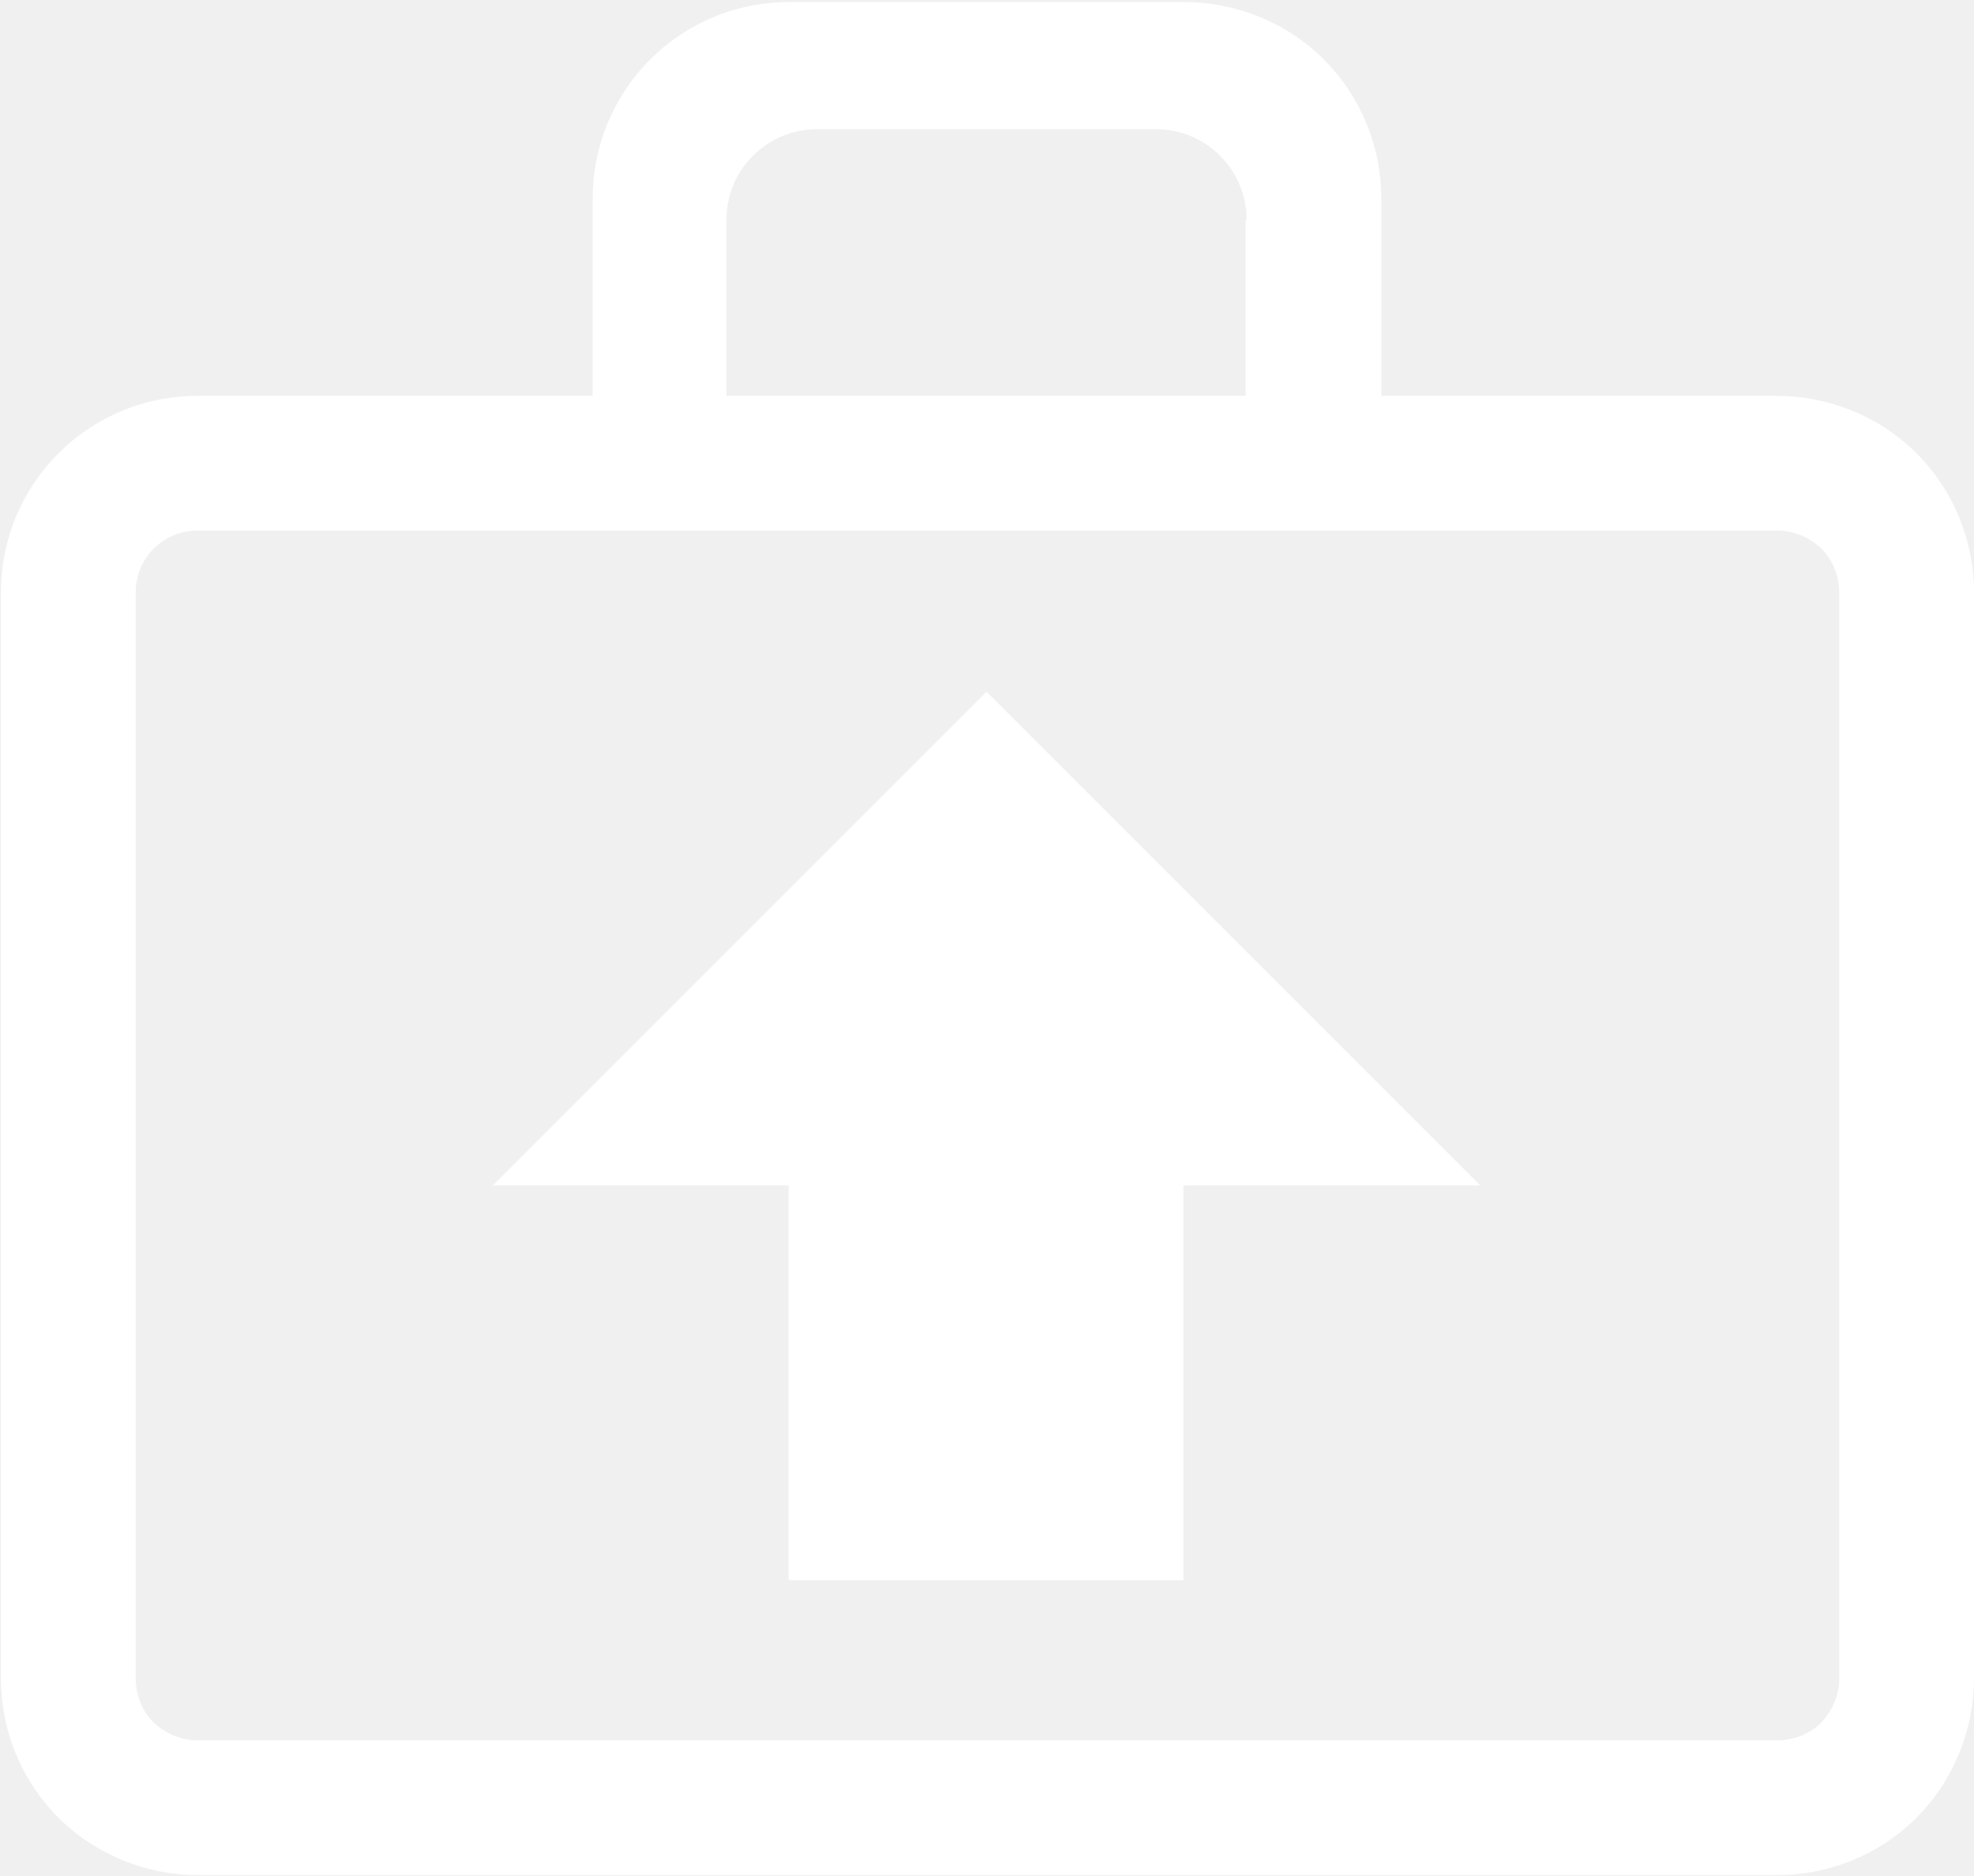
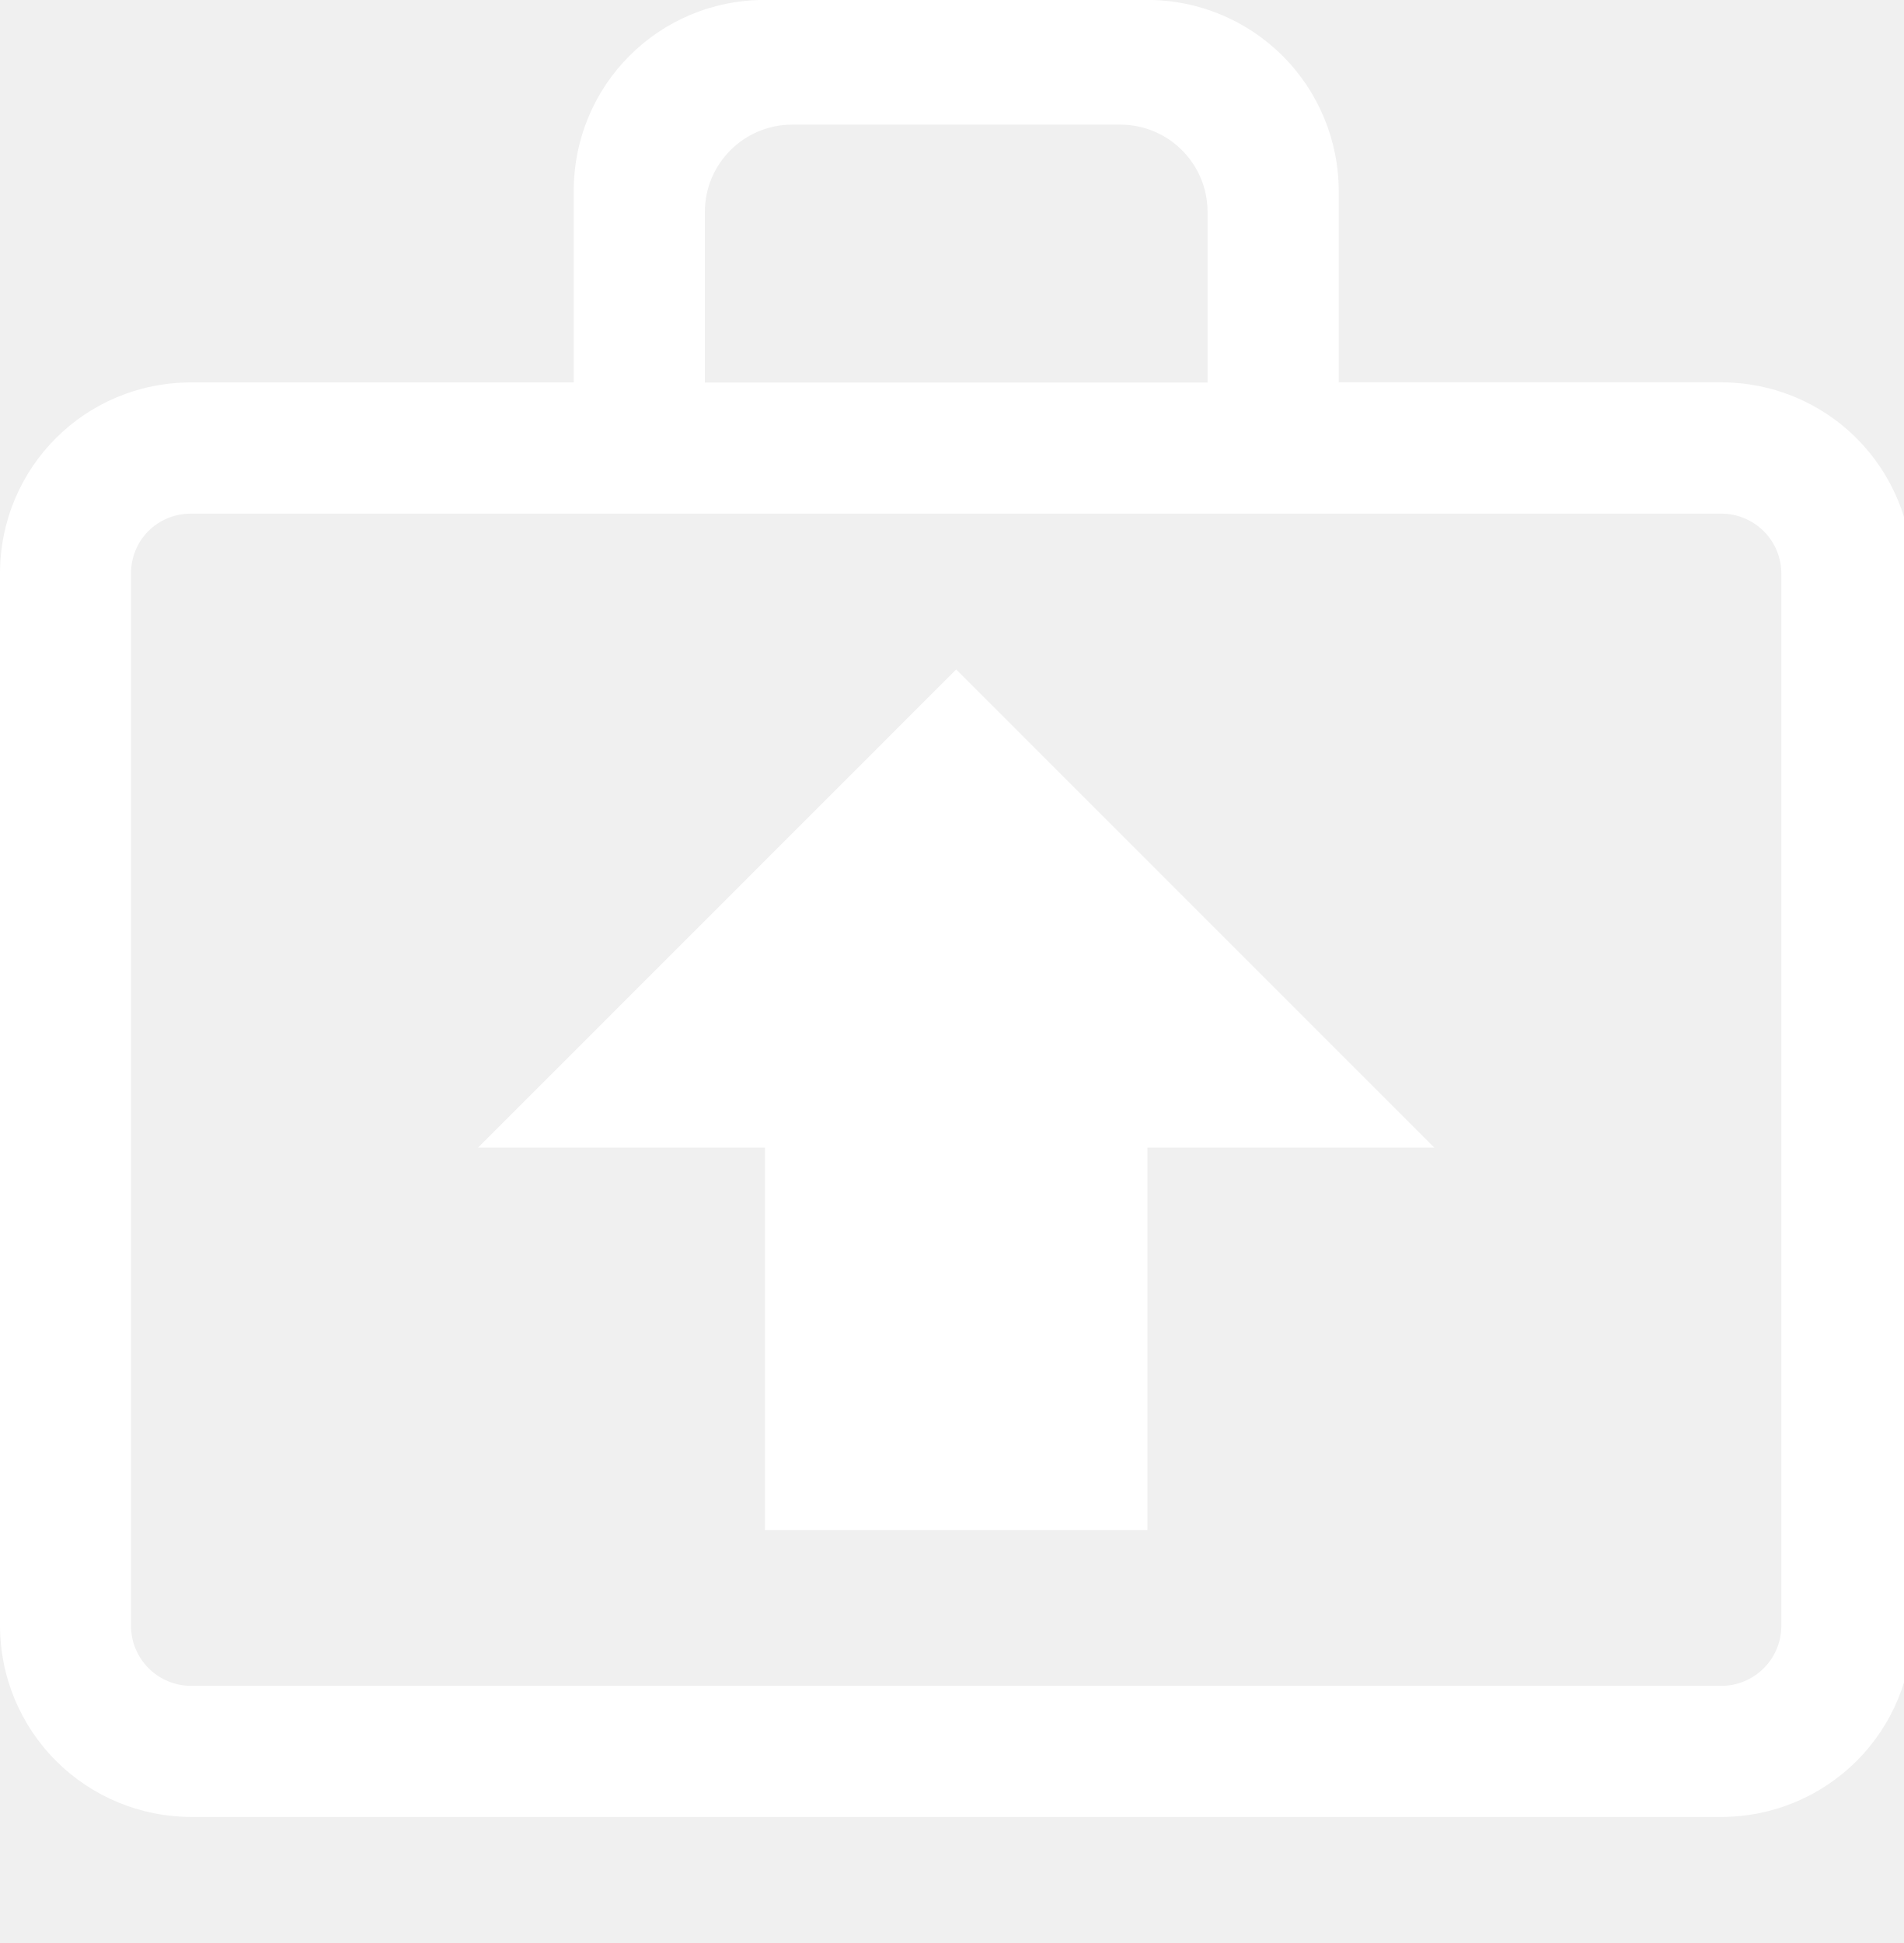
- <svg xmlns="http://www.w3.org/2000/svg" xml:space="preserve" width="13.023mm" height="12.372mm" version="1.0" style="shape-rendering:geometricPrecision; text-rendering:geometricPrecision; image-rendering:optimizeQuality; fill-rule:evenodd; clip-rule:evenodd" viewBox="0 0 2.095 1.99">
+ <svg xmlns="http://www.w3.org/2000/svg" width="49" height="50" viewBox="0 0 49 50" fill="none">
+   <g clip-path="url(#clip0_353_113)">
+     <path fill-rule="evenodd" clip-rule="evenodd" d="M31.077 13.217H34.453H44.296C44.707 13.217 45.102 13.382 45.391 13.67C45.682 13.962 45.844 14.354 45.844 14.765V41.835C45.844 42.246 45.68 42.641 45.391 42.929C45.1 43.221 44.707 43.383 44.296 43.383H4.919C4.508 43.383 4.113 43.218 3.824 42.929C3.533 42.638 3.371 42.243 3.371 41.835V14.765C3.371 13.896 4.052 13.217 4.919 13.217H14.762H18.136H31.075H31.077ZM36.913 29.532L24.608 17.227L12.303 29.532H19.686V39.375H29.529V29.532H36.913ZM34.453 9.844V4.922C34.453 3.616 33.934 2.364 33.011 1.441C32.087 0.517 30.835 -0.002 29.529 -0.002H19.686C16.954 -0.002 14.765 2.188 14.765 4.92V9.841H4.922C2.189 9.841 0 12.031 0 14.763V41.832C0 43.139 0.519 44.391 1.442 45.314C2.366 46.237 3.618 46.756 4.924 46.756H44.301C45.607 46.756 46.859 46.237 47.782 45.314C48.706 44.391 49.222 43.139 49.222 41.832V14.763C49.222 13.457 48.703 12.204 47.782 11.281C46.859 10.358 45.607 9.839 44.301 9.839H34.458L34.453 9.844ZM31.077 5.455V9.844H18.14V5.455C18.14 4.213 19.146 3.207 20.389 3.207C21.735 3.207 23.412 3.207 24.608 3.207C25.803 3.207 27.481 3.207 28.829 3.207C30.072 3.207 31.077 4.213 31.077 5.455V5.455Z" fill="white" />
+   </g>
  <defs>
-     <style type="text/css">
-    
-     .fil0 {fill:white}
-    
-   </style>
+     <clipPath id="clip0_353_113">
+       <rect width="49" height="50" fill="white" />
+     </clipPath>
  </defs>
-   <g id="Слой_x0020_1">
-     <path class="fil0" d="M1.323 0.563l0.144 0 0.419 0c0.018,0 0.034,0.007 0.047,0.019 0.012,0.012 0.019,0.029 0.019,0.047l0 1.152c0,0.018 -0.007,0.034 -0.019,0.047 -0.012,0.012 -0.029,0.019 -0.047,0.019l-1.676 0c-0.018,0 -0.034,-0.007 -0.047,-0.019 -0.012,-0.012 -0.019,-0.029 -0.019,-0.047l0 -1.152c0,-0.037 0.029,-0.066 0.066,-0.066l0.419 0 0.144 0 0.551 0zm0.248 0.695l-0.524 -0.524 -0.524 0.524 0.314 0 0 0.419 0.419 0 0 -0.419 0.314 0zm-0.105 -0.838l0 -0.209c0,-0.056 -0.022,-0.109 -0.061,-0.148 -0.039,-0.039 -0.093,-0.061 -0.148,-0.061l-0.419 0c-0.116,0 -0.209,0.093 -0.209,0.209l0 0.209 -0.419 0c-0.116,0 -0.209,0.093 -0.209,0.209l0 1.152c0,0.056 0.022,0.109 0.061,0.148 0.039,0.039 0.093,0.061 0.148,0.061l1.676 0c0.056,0 0.109,-0.022 0.148,-0.061 0.039,-0.039 0.061,-0.093 0.061,-0.148l0 -1.152c0,-0.056 -0.022,-0.109 -0.061,-0.148 -0.039,-0.039 -0.093,-0.061 -0.148,-0.061l-0.419 0zm-0.144 -0.187l0 0.187 -0.551 0 0 -0.187c0,-0.053 0.043,-0.096 0.096,-0.096 0.057,0 0.129,0 0.18,0 0.051,0 0.122,0 0.18,0 0.053,0 0.096,0.043 0.096,0.096z" />
-   </g>
</svg>
